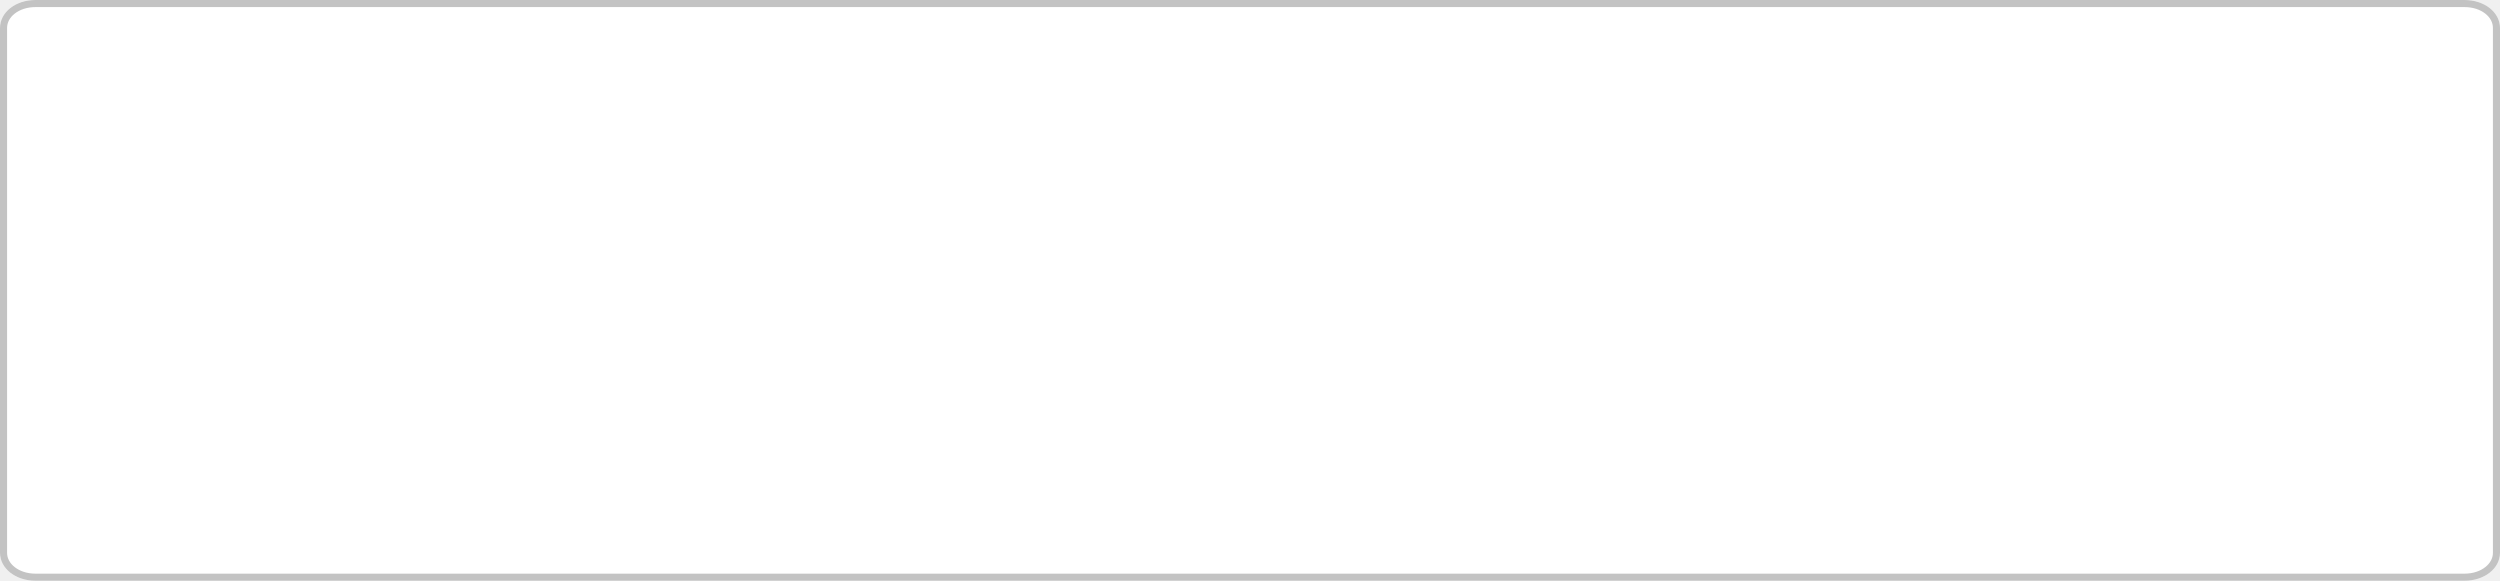
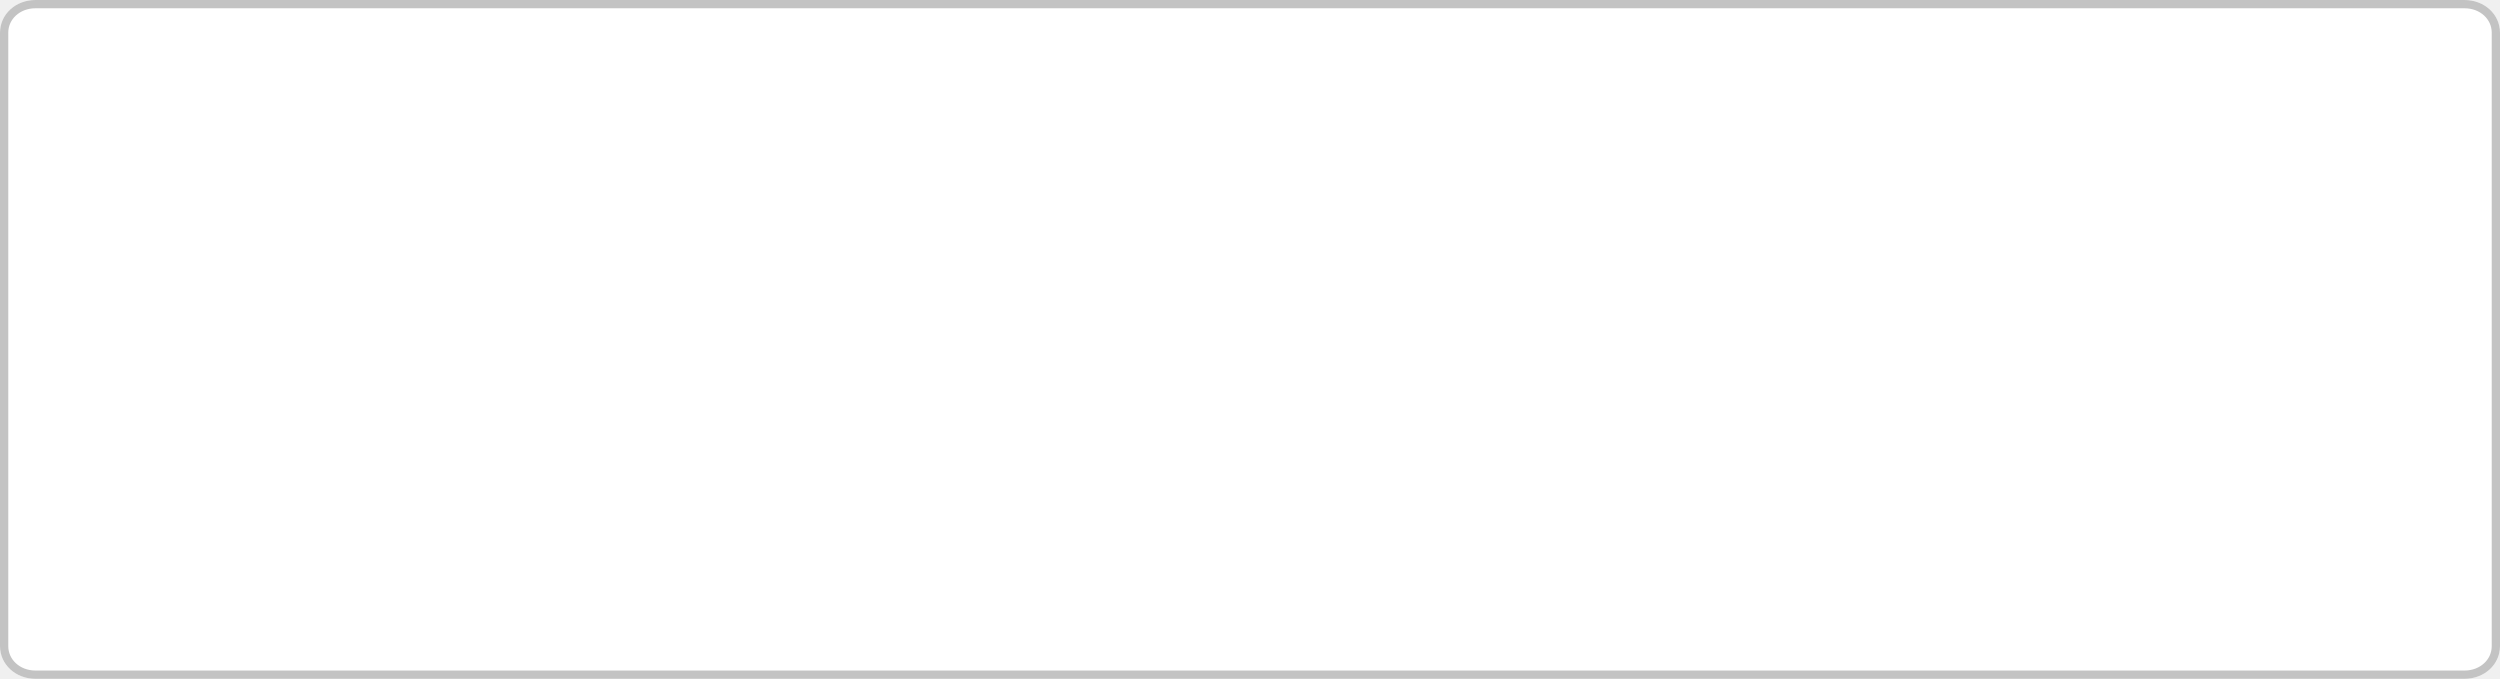
- <svg xmlns="http://www.w3.org/2000/svg" version="1.1" width="353px" height="82px">
+ <svg xmlns="http://www.w3.org/2000/svg" version="1.1" width="302px" height="82px">
  <defs>
-     <mask fill="white" id="clip380">
-       <path d="M 0 78.058  L 0 3.942  C 0 1.735  2.2 0  5 0  L 348 0  C 350.8 0  353 1.735  353 3.942  L 353 78.058  C 353 80.265  350.8 82  348 82  L 177.261 82  L 5 82  C 2.2 82  0 80.265  0 78.058  Z " fill-rule="evenodd" />
+     <mask fill="white" id="clip1636">
+       <path d="M 0 78.058  L 0 3.942  C 0 1.735  1.882 0  4.278 0  L 297.722 0  C 300.118 0  302 1.735  302 3.942  L 302 78.058  C 302 80.265  300.118 82  297.722 82  L 151.651 82  L 4.278 82  C 1.882 82  0 80.265  0 78.058  Z " fill-rule="evenodd" />
    </mask>
  </defs>
  <g>
-     <path d="M 0 78.058  L 0 3.942  C 0 1.735  2.2 0  5 0  L 348 0  C 350.8 0  353 1.735  353 3.942  L 353 78.058  C 353 80.265  350.8 82  348 82  L 177.261 82  L 5 82  C 2.2 82  0 80.265  0 78.058  Z " fill-rule="nonzero" fill="#ffffff" stroke="none" />
-     <path d="M 0 78.058  L 0 3.942  C 0 1.735  2.2 0  5 0  L 348 0  C 350.8 0  353 1.735  353 3.942  L 353 78.058  C 353 80.265  350.8 82  348 82  L 177.261 82  L 5 82  C 2.2 82  0 80.265  0 78.058  Z " stroke-width="2" stroke="#c3c3c3" fill="none" mask="url(#clip380)" />
+     <path d="M 0 78.058  L 0 3.942  C 0 1.735  1.882 0  4.278 0  L 297.722 0  C 300.118 0  302 1.735  302 3.942  L 302 78.058  C 302 80.265  300.118 82  297.722 82  L 151.651 82  L 4.278 82  C 1.882 82  0 80.265  0 78.058  Z " fill-rule="nonzero" fill="#ffffff" stroke="none" />
+     <path d="M 0 78.058  L 0 3.942  C 0 1.735  1.882 0  4.278 0  L 297.722 0  C 300.118 0  302 1.735  302 3.942  L 302 78.058  C 302 80.265  300.118 82  297.722 82  L 151.651 82  L 4.278 82  C 1.882 82  0 80.265  0 78.058  Z " stroke-width="2" stroke="#c3c3c3" fill="none" mask="url(#clip1636)" />
  </g>
</svg>
